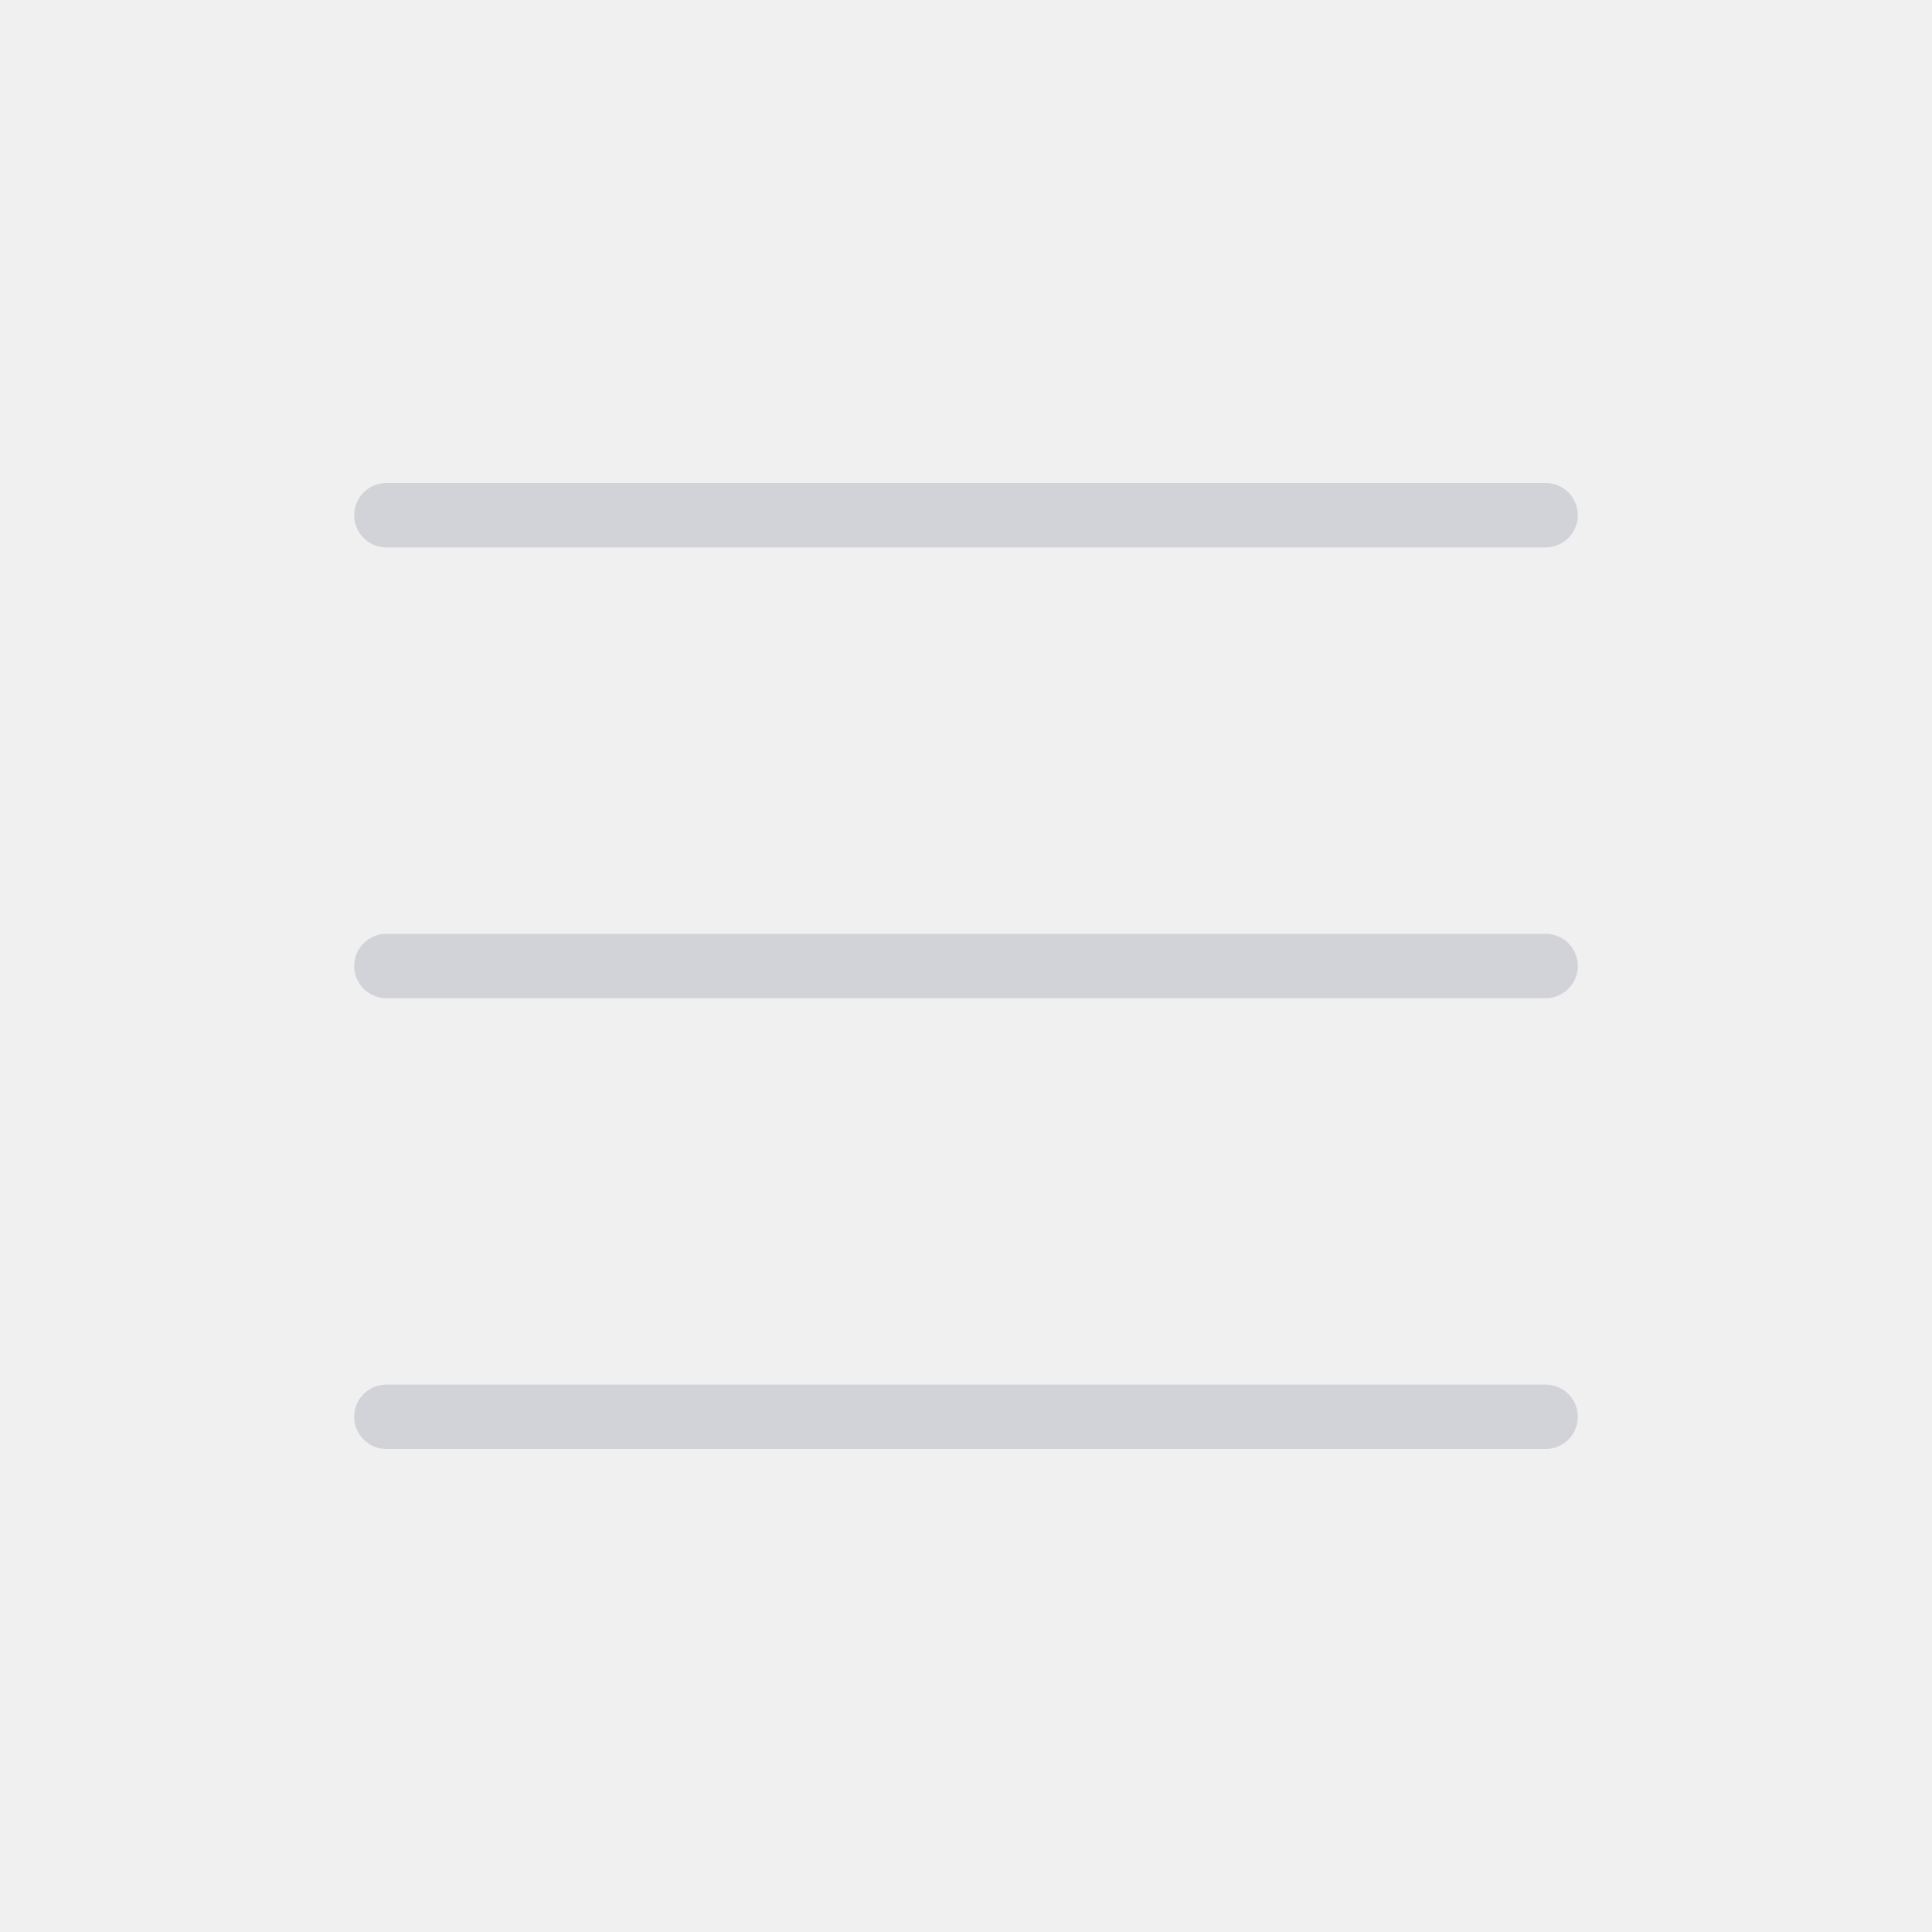
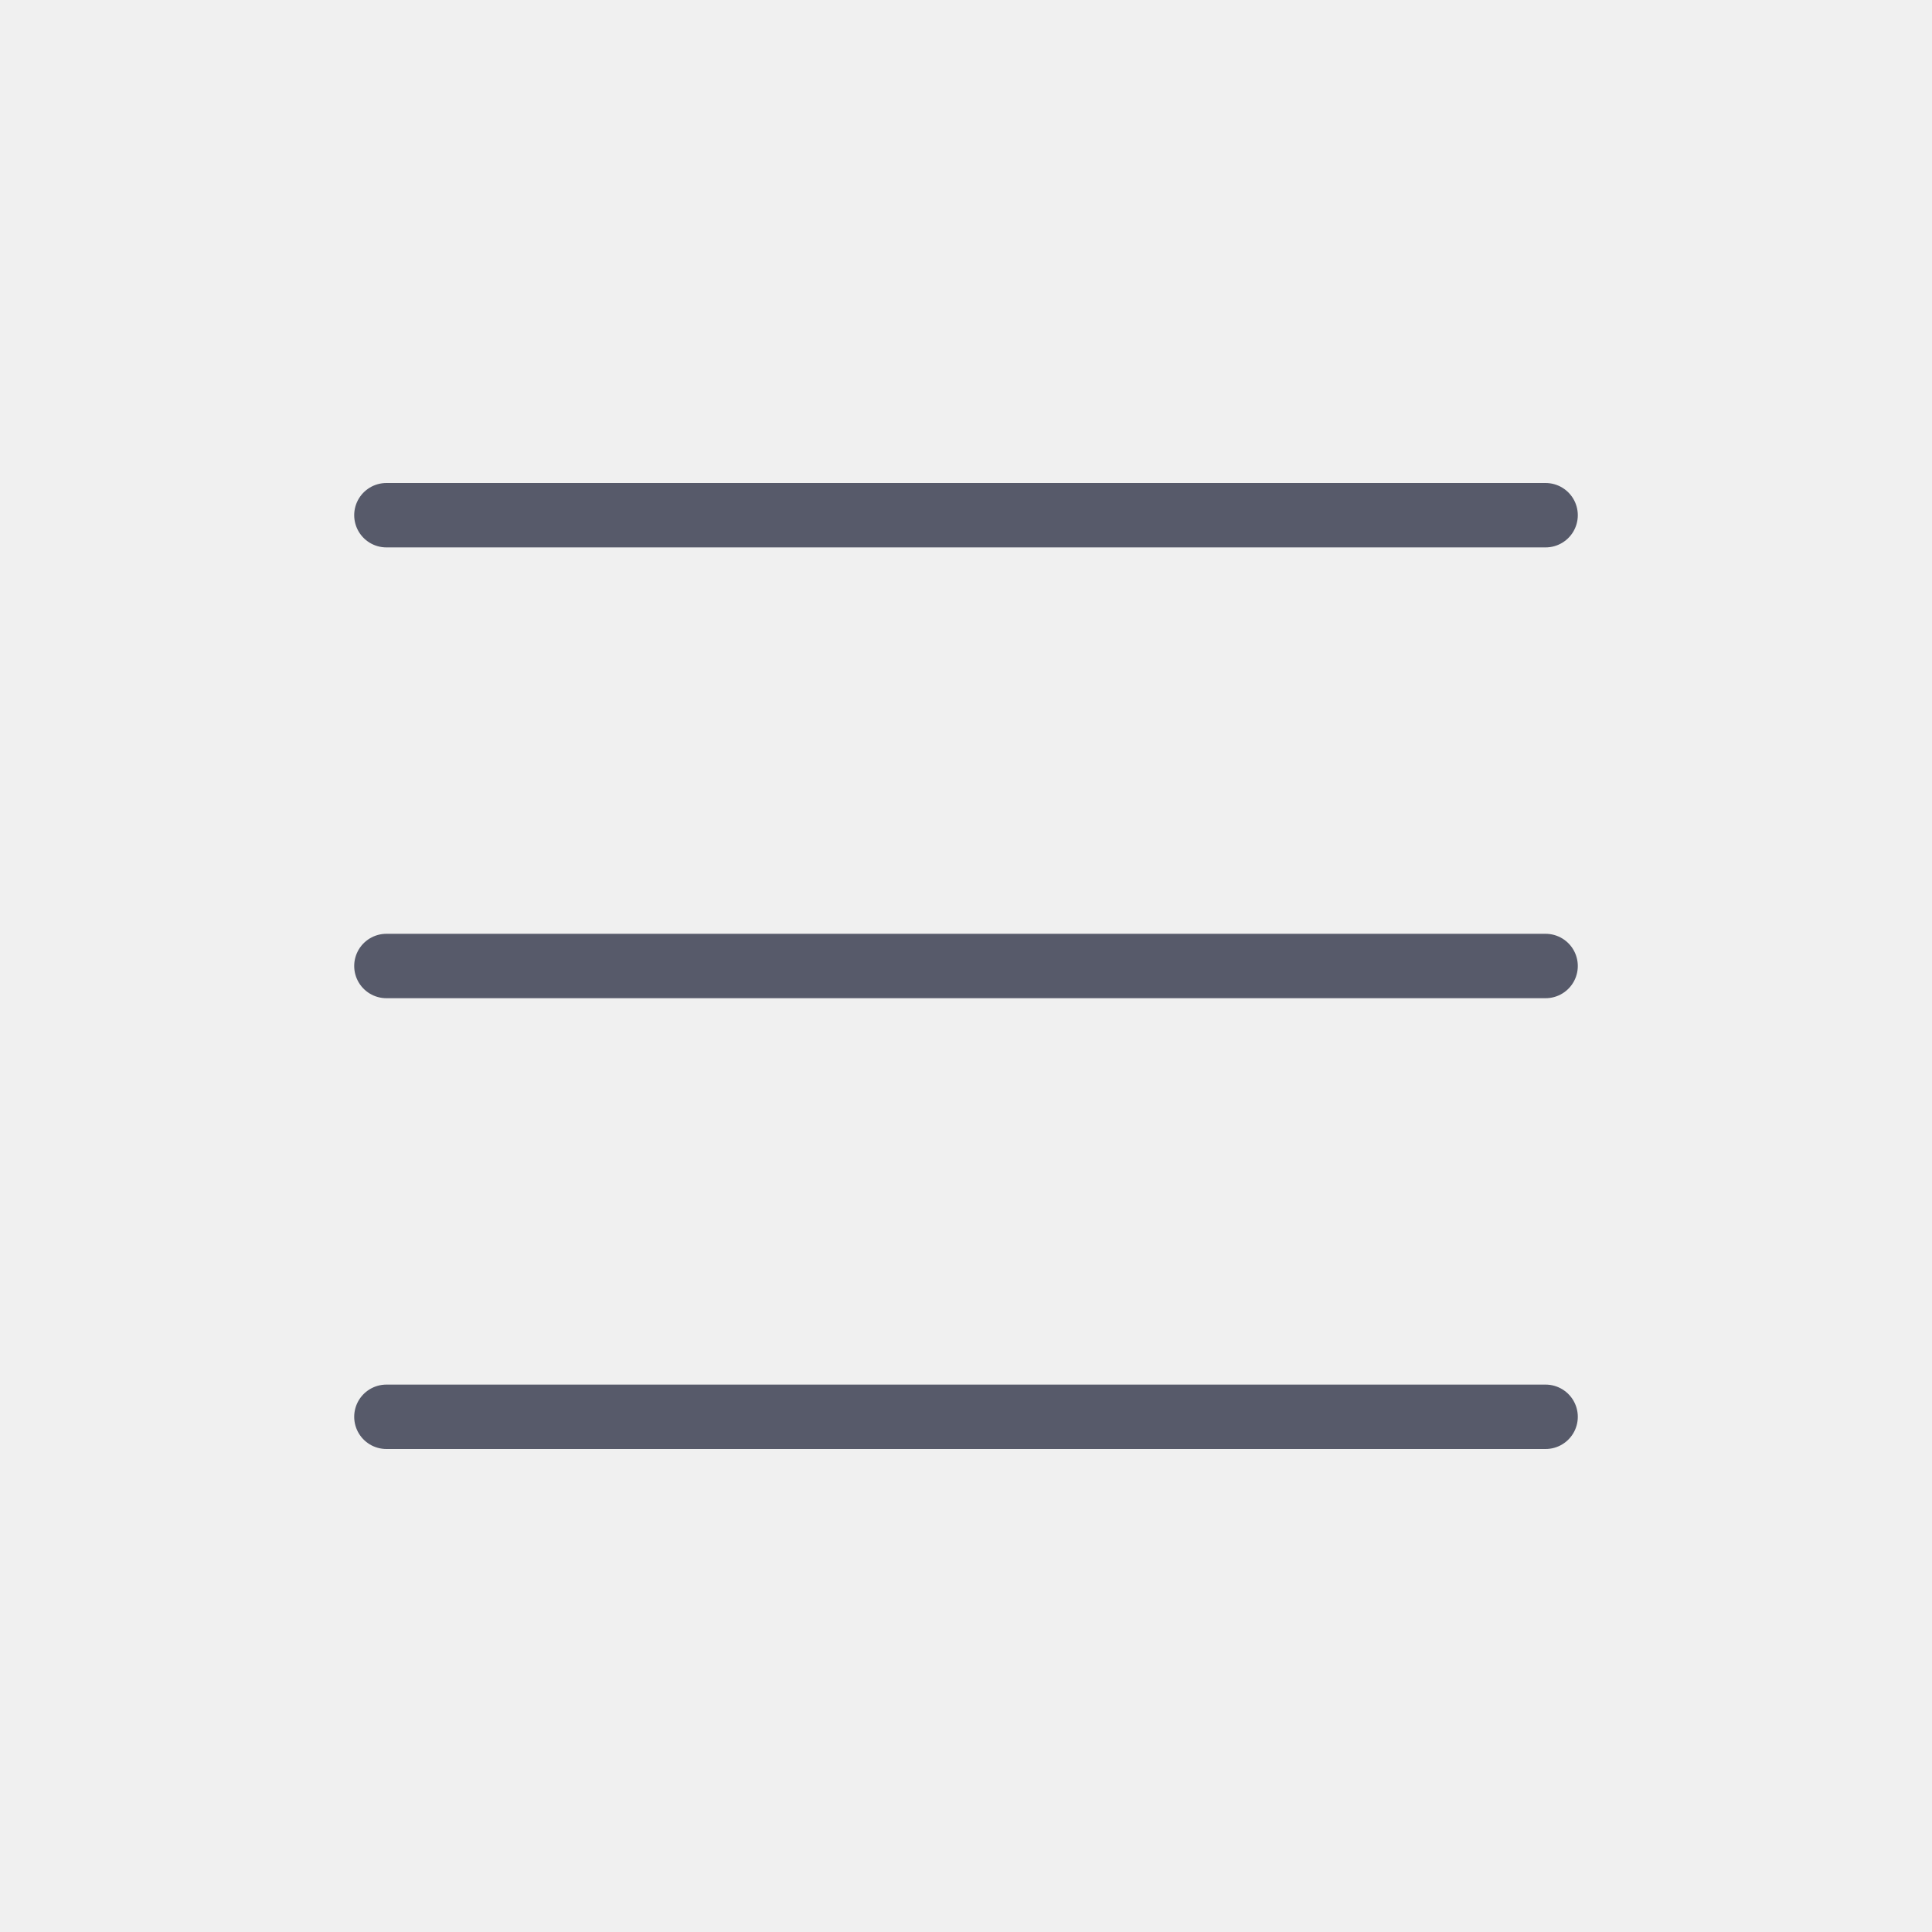
- <svg xmlns="http://www.w3.org/2000/svg" width="30" height="30" viewBox="0 0 30 30">
-   <g id="nav-open--gray" transform="translate(-15 -31)">
-     <rect id="Rectangle_22988" data-name="Rectangle 22988" width="30" height="30" transform="translate(15 31)" fill="none" />
-     <g id="Group_21423" data-name="Group 21423" transform="translate(2.5 -15.5)">
-       <line id="Line_416" data-name="Line 416" x2="18" transform="translate(18.5 54.5)" fill="none" stroke="#d2d3d8" stroke-linecap="round" stroke-width="1" />
-       <line id="Line_417" data-name="Line 417" x2="18" transform="translate(18.5 61.5)" fill="none" stroke="#d2d3d8" stroke-linecap="round" stroke-width="1" />
-       <line id="Line_418" data-name="Line 418" x2="18" transform="translate(18.5 68.5)" fill="none" stroke="#d2d3d8" stroke-linecap="round" stroke-width="1" />
-     </g>
+ <svg xmlns="http://www.w3.org/2000/svg" width="30" height="30" viewBox="0 0 30 30" fill="none">
+   <g clip-path="url(#clip0_1_3)">
+     <path d="M6 8H24" stroke="#575A6A" stroke-linecap="round" />
+     <path d="M6 15H24" stroke="#575A6A" stroke-linecap="round" />
+     <path d="M6 22H24" stroke="#575A6A" stroke-linecap="round" />
  </g>
+   <defs>
+     <clipPath id="clip0_1_3">
+       <rect width="30" height="30" fill="white" />
+     </clipPath>
+   </defs>
</svg>
